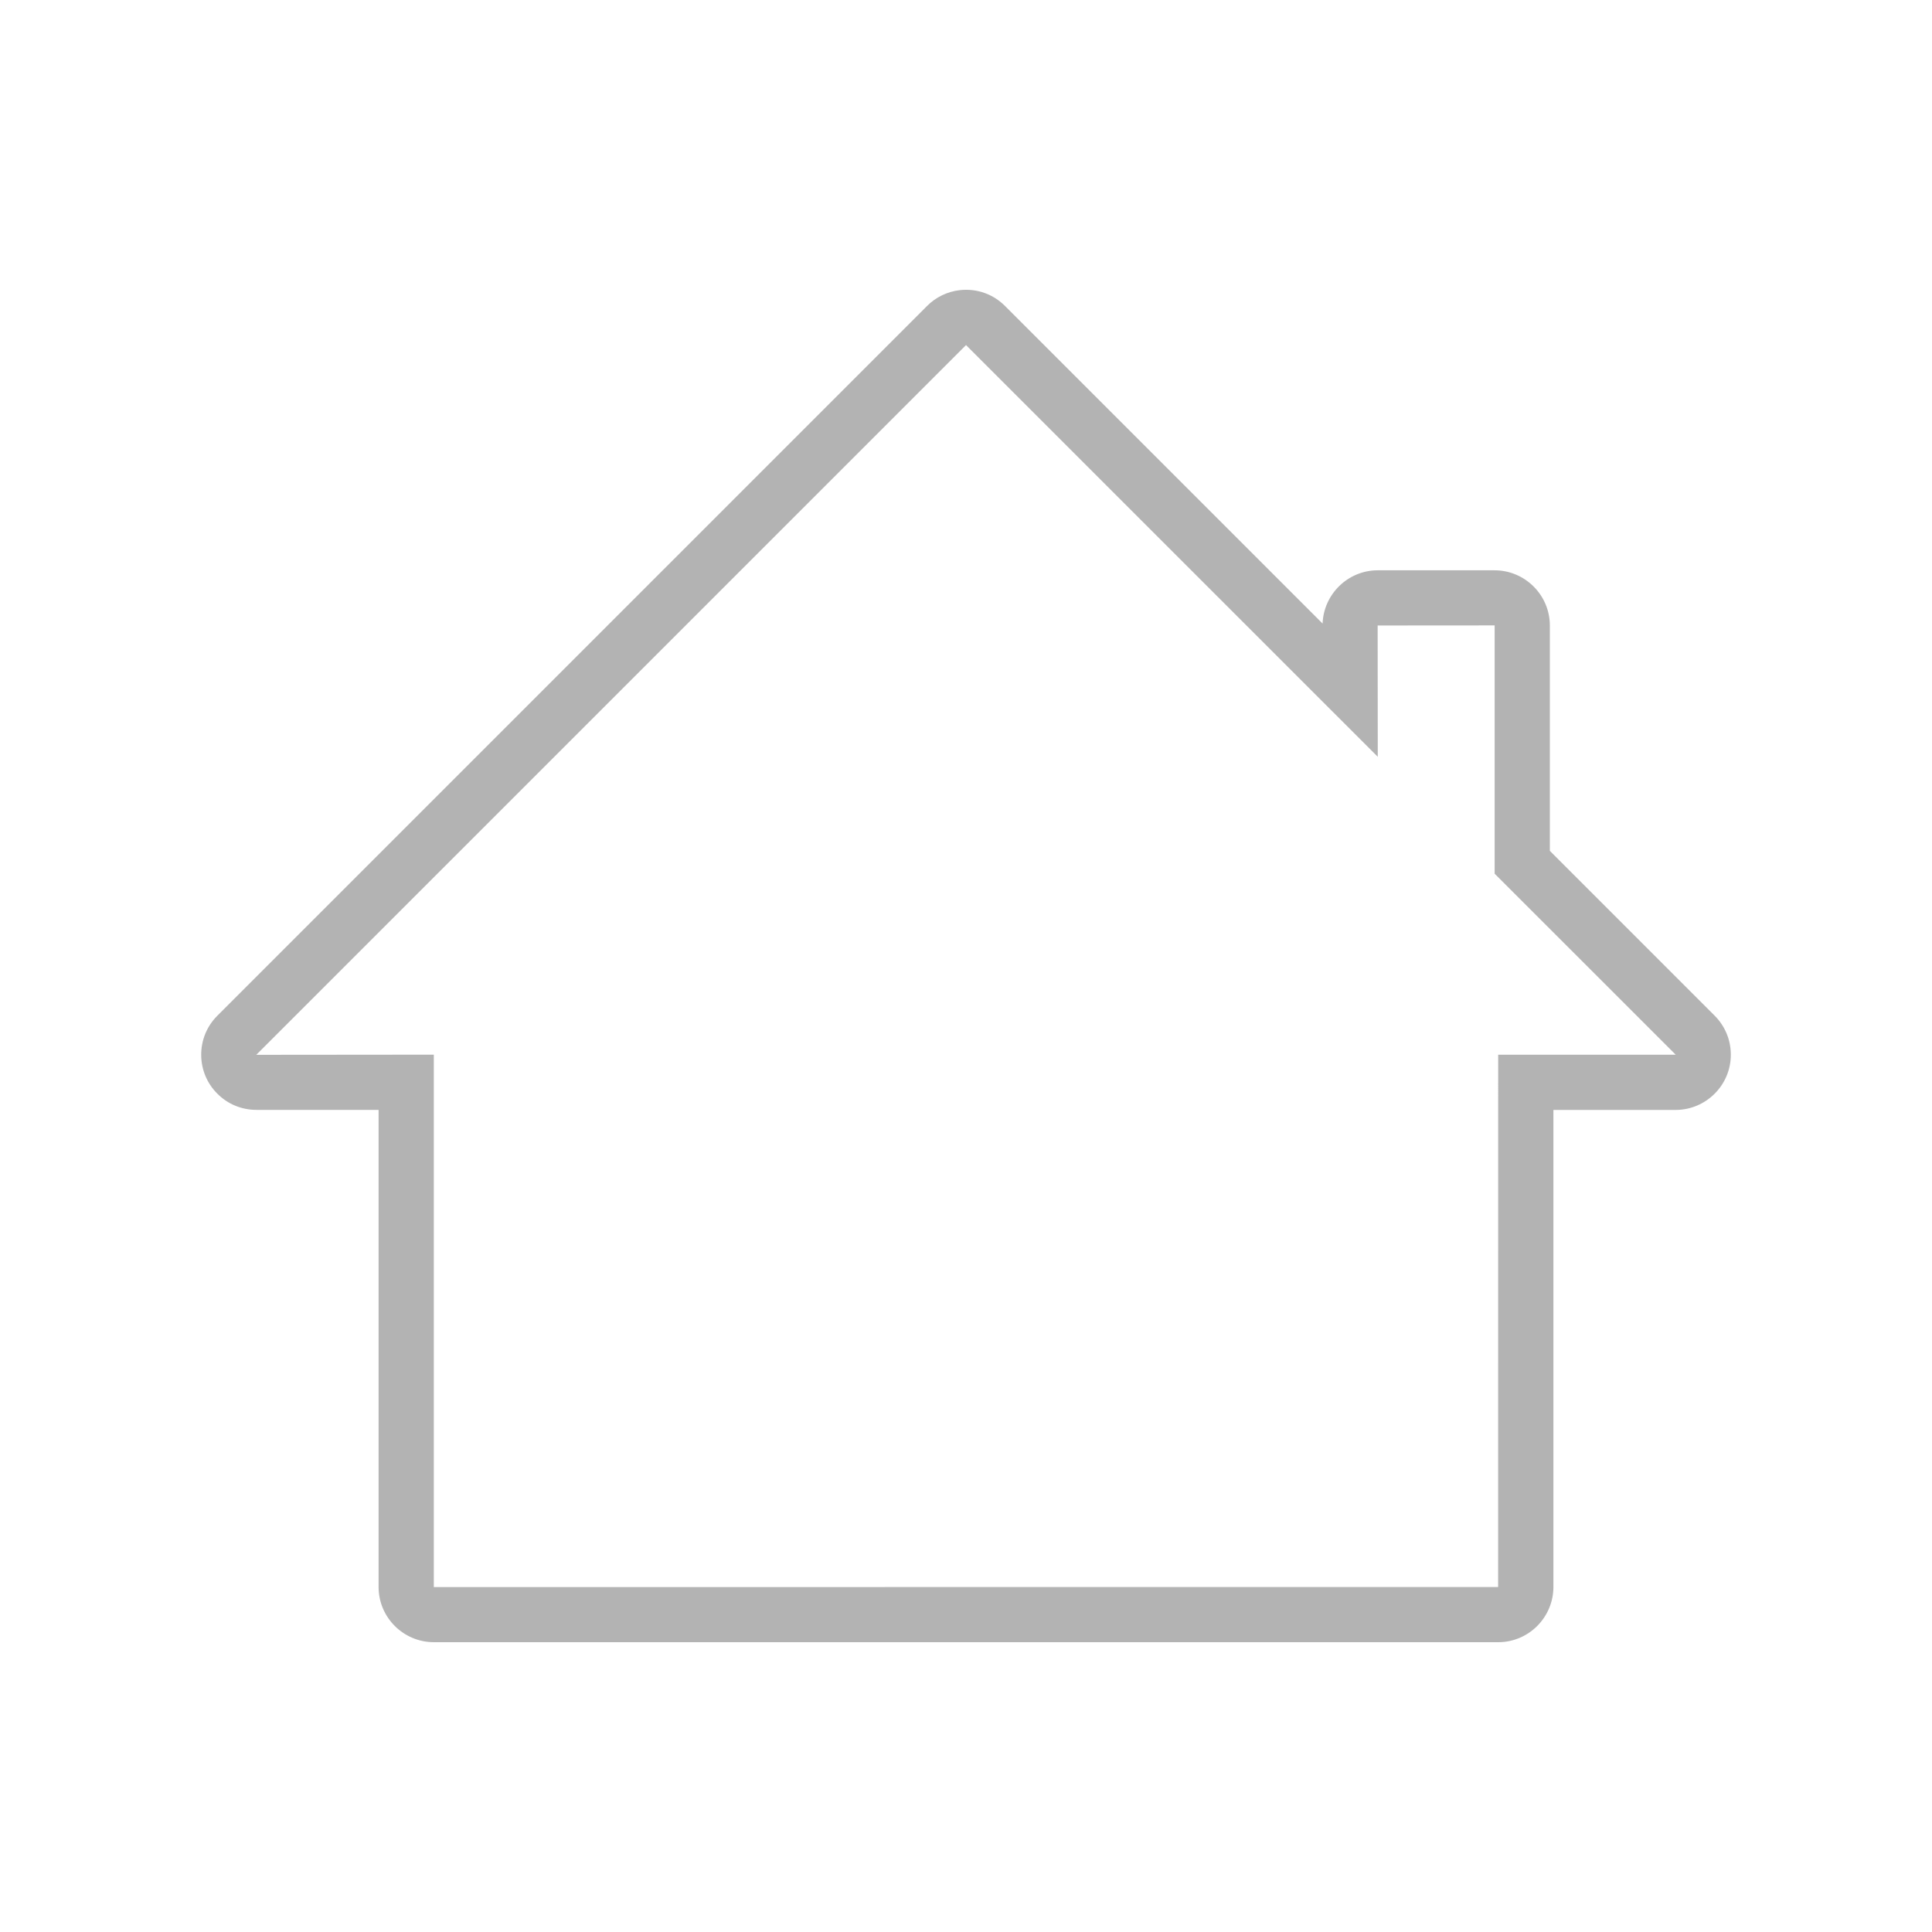
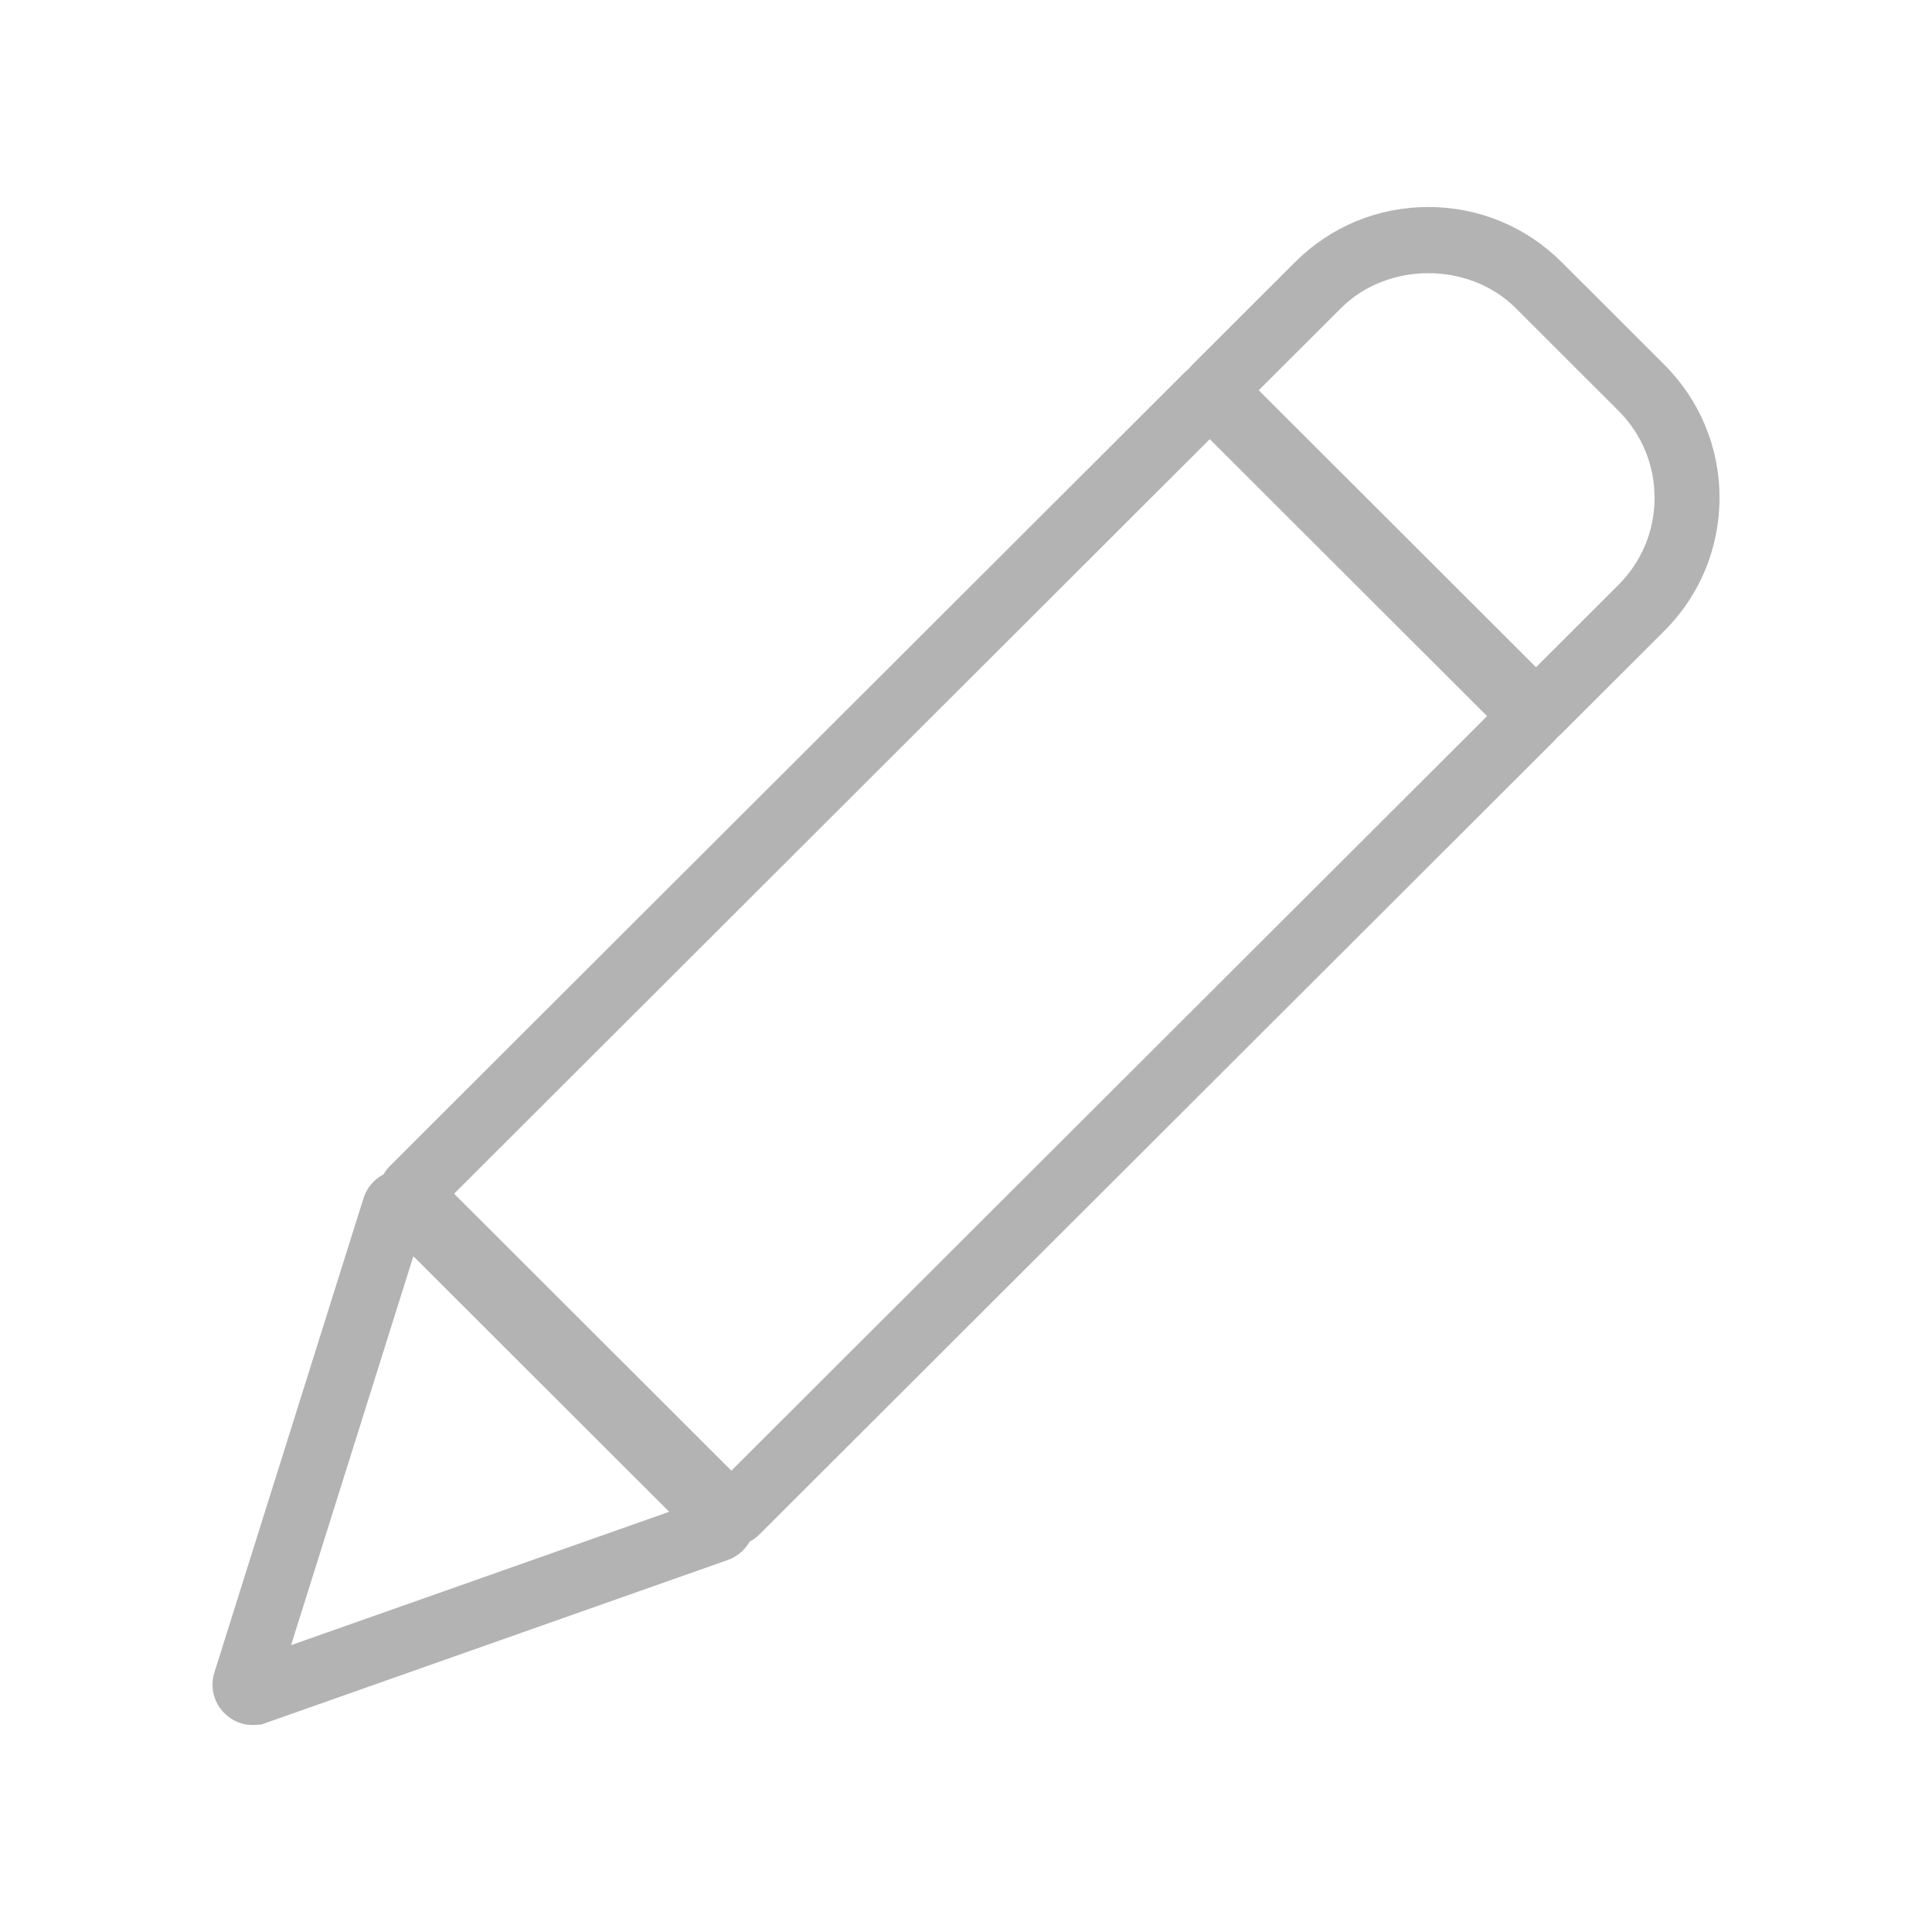
<svg xmlns="http://www.w3.org/2000/svg" version="1.1" id="Layer_1" x="0px" y="0px" width="70px" height="70px" viewBox="0 0 70 70" enable-background="new 0 0 70 70" xml:space="preserve">
-   <g>
-     <path fill="#B3B3B3" d="M54.288,59.5H15.714c-1.1-0.004-1.994-0.898-1.997-1.994V40.213H9.286   c-0.534-0.002-1.032-0.208-1.405-0.581c-0.377-0.371-0.588-0.873-0.591-1.407c-0.003-0.535,0.202-1.038,0.579-1.418l25.717-25.718   c0.315-0.32,0.74-0.526,1.191-0.577c0.63-0.069,1.219,0.152,1.642,0.58L47.92,22.593c0.039-1.068,0.919-1.926,1.991-1.93h4.246   c1.099,0.004,1.993,0.898,1.997,1.994v8.171l5.976,5.976c0.374,0.378,0.579,0.875,0.581,1.402c0.006,1.1-0.887,2.001-1.989,2.009   h-4.439v17.288c-0.004,1.099-0.897,1.993-1.992,1.997H54.288z M14.718,38.213h1v19.29L54.28,57.5l0.002-19.285h6.433l-6.561-6.559   V22.66l-4.239,0.003l0.004,4.757L35.001,12.503L9.285,38.218L14.718,38.213z" />
-   </g>
+   <path fill="#B3B3B3" d="M26.508,56.016L26.508,56.016l-0.096-0.003c-0.372-0.031-0.704-0.188-0.954-0.44L14.159,44.285  c-0.28-0.279-0.44-0.663-0.439-1.052c0.001-0.378,0.148-0.732,0.415-0.995l28.798-28.755c0.539-0.537,1.492-0.522,2.043,0.027  L56.28,24.801c0.251,0.245,0.408,0.581,0.437,0.936c0.027,0.425-0.122,0.823-0.408,1.109L27.506,55.605  C27.237,55.871,26.884,56.016,26.508,56.016z M16.453,43.25l10.046,10.035l27.489-27.447L43.94,15.804L16.453,43.25z" />
+   <path fill="#B3B3B3" d="M55.55,27.004h-0.014c-0.388-0.003-0.754-0.156-1.027-0.43L43.205,15.285  c-0.271-0.266-0.432-0.646-0.432-1.037s0.16-0.771,0.44-1.045l3.71-3.707C48.213,8.209,49.928,7.5,51.752,7.5  c1.823,0,3.538,0.709,4.828,1.996l3.72,3.716c1.29,1.288,2.001,3,2.001,4.823c0,1.822-0.71,3.536-2.001,4.825l-3.719,3.714  c-0.271,0.271-0.633,0.424-1.019,0.43H55.55z M45.498,14.248l10.047,10.034l3.091-3.087c0.846-0.844,1.312-1.966,1.312-3.159  s-0.466-2.314-1.311-3.157l-3.72-3.716c-1.692-1.688-4.644-1.685-6.329,0L45.498,14.248z" />
+   <path fill="#B3B3B3" d="M9.173,62.5l-0.049-0.001c-0.001,0-0.002,0-0.003,0c-0.344,0-0.705-0.148-0.979-0.416  c-0.395-0.381-0.541-0.951-0.375-1.483l5.404-17.186c0.151-0.489,0.559-0.87,1.062-0.987l0.338-0.04  c0.384,0,0.749,0.149,1.025,0.418l11.314,11.301c0.349,0.34,0.504,0.863,0.396,1.354c-0.107,0.494-0.459,0.893-0.941,1.063  L9.465,62.484L9.173,62.5z M14.977,45.516l-4.431,14.091l13.701-4.832L14.977,45.516z" />
</svg>
